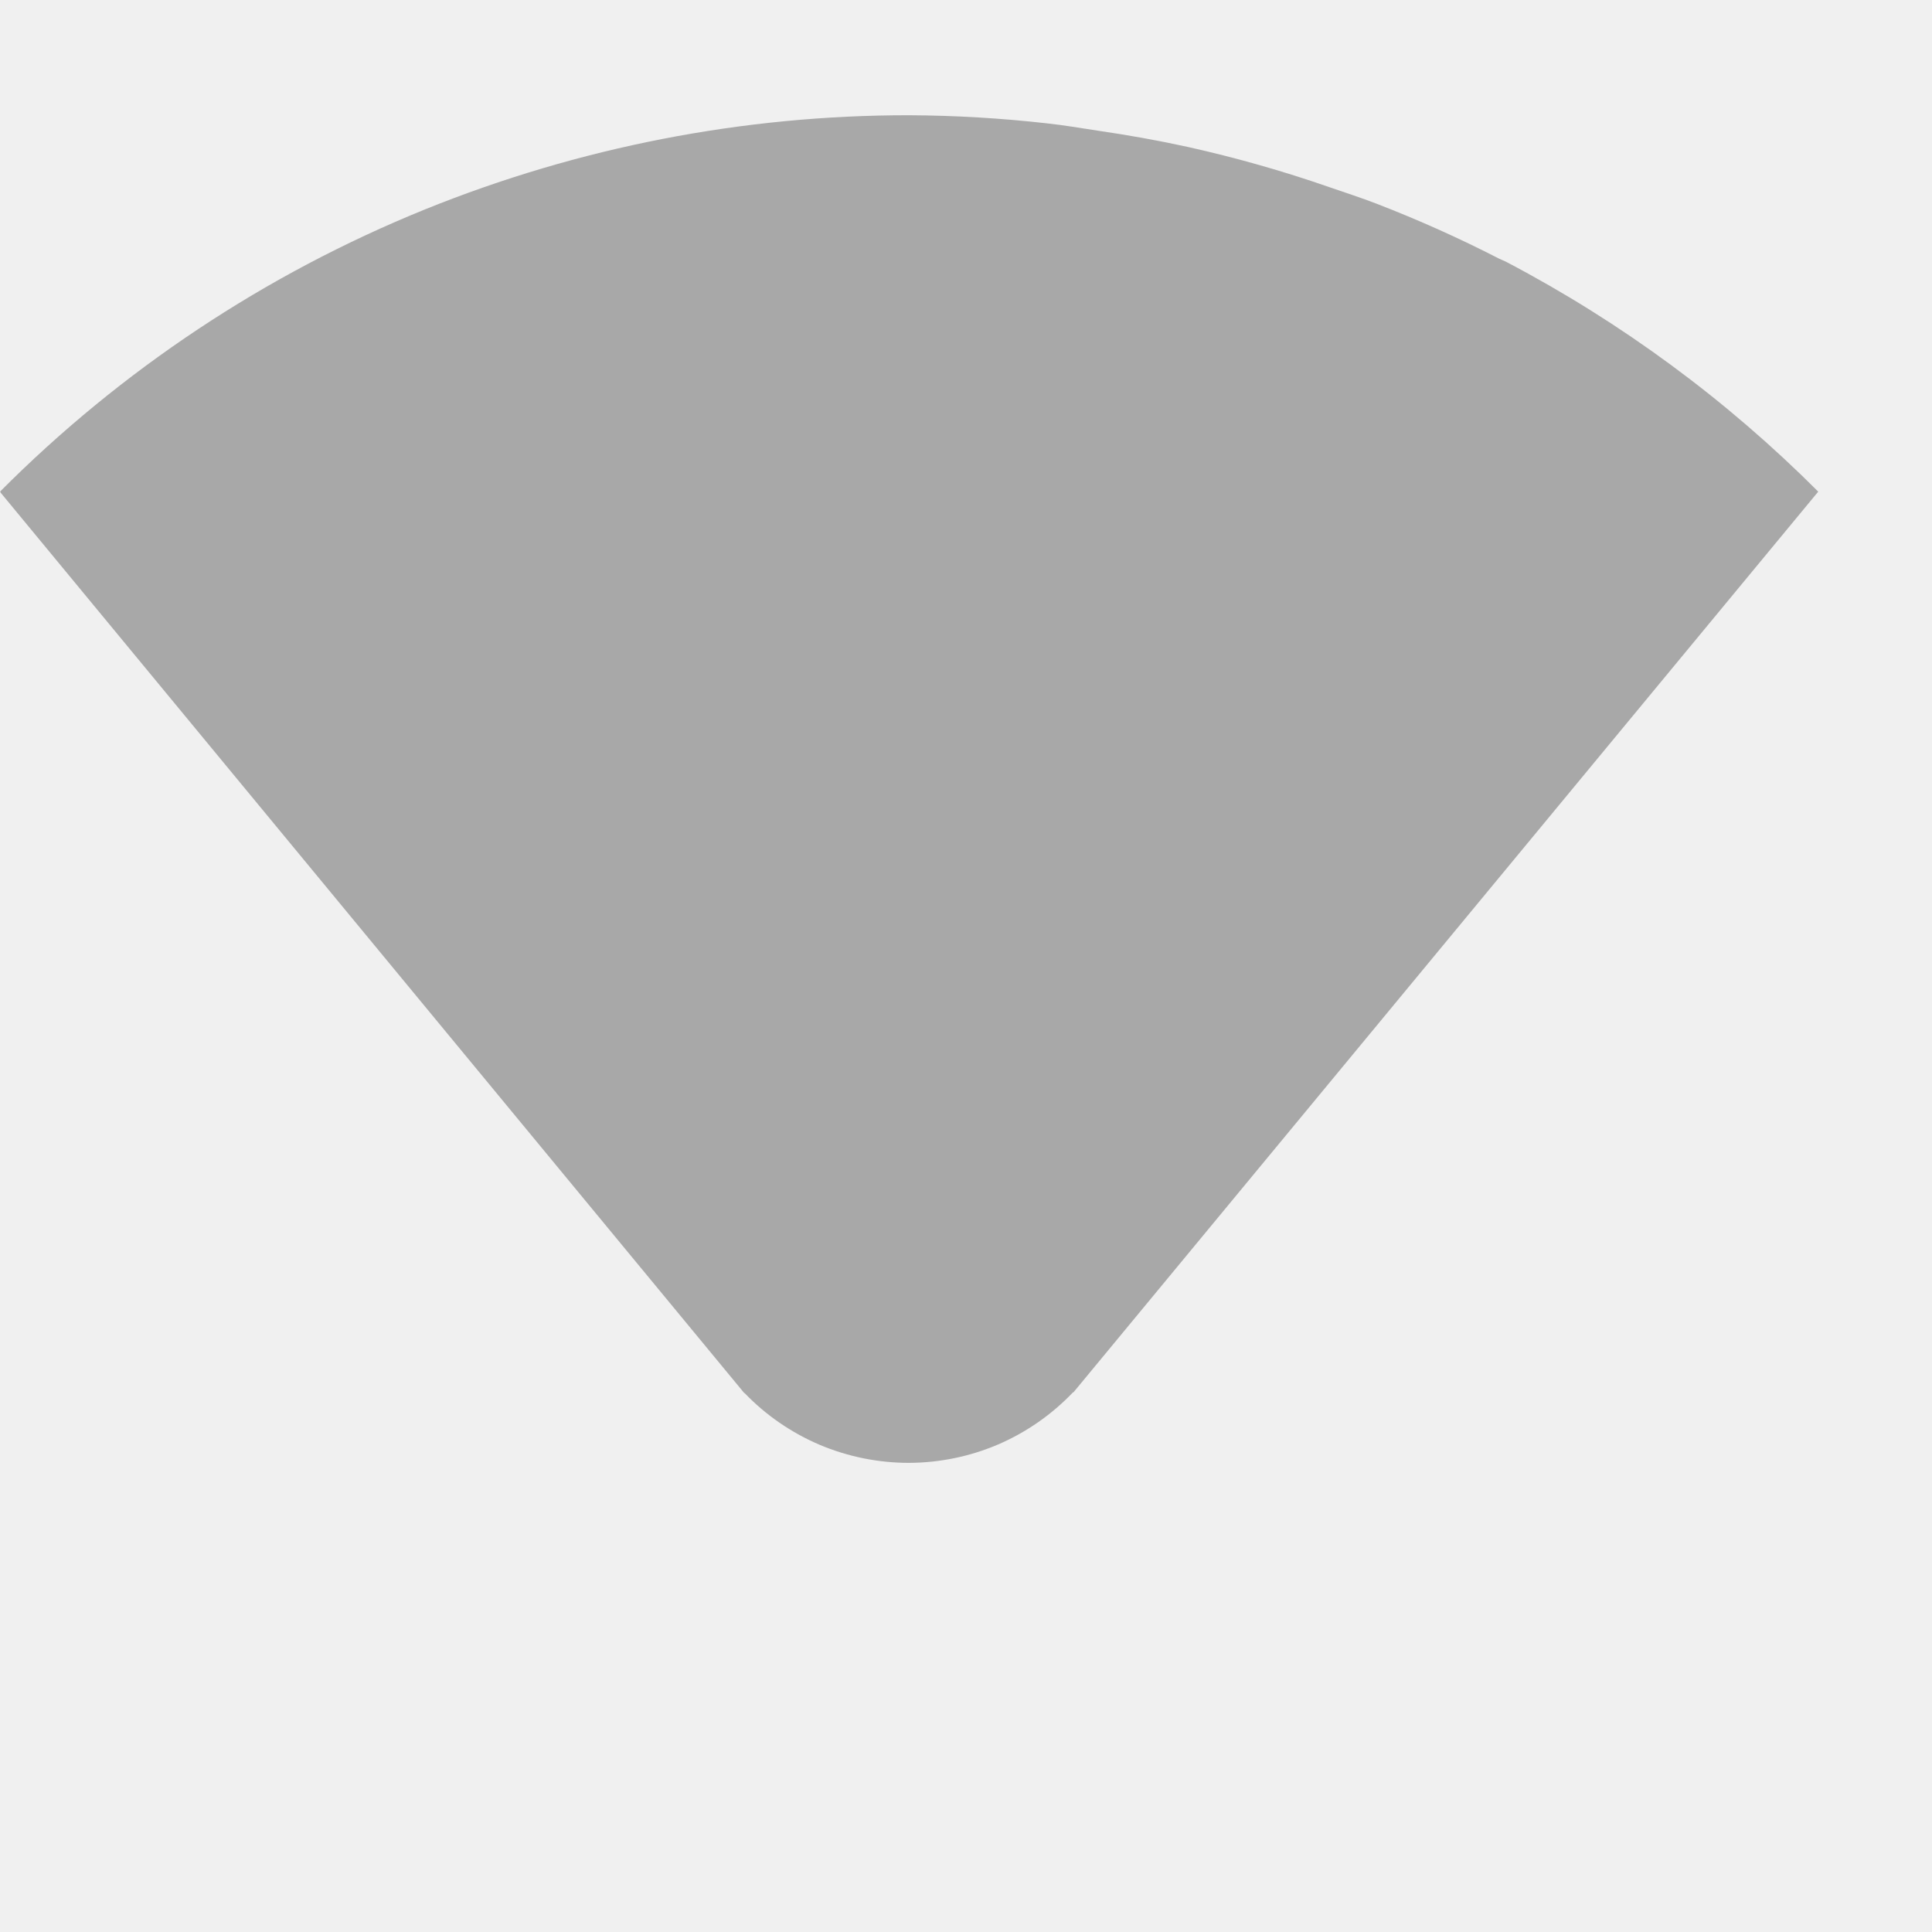
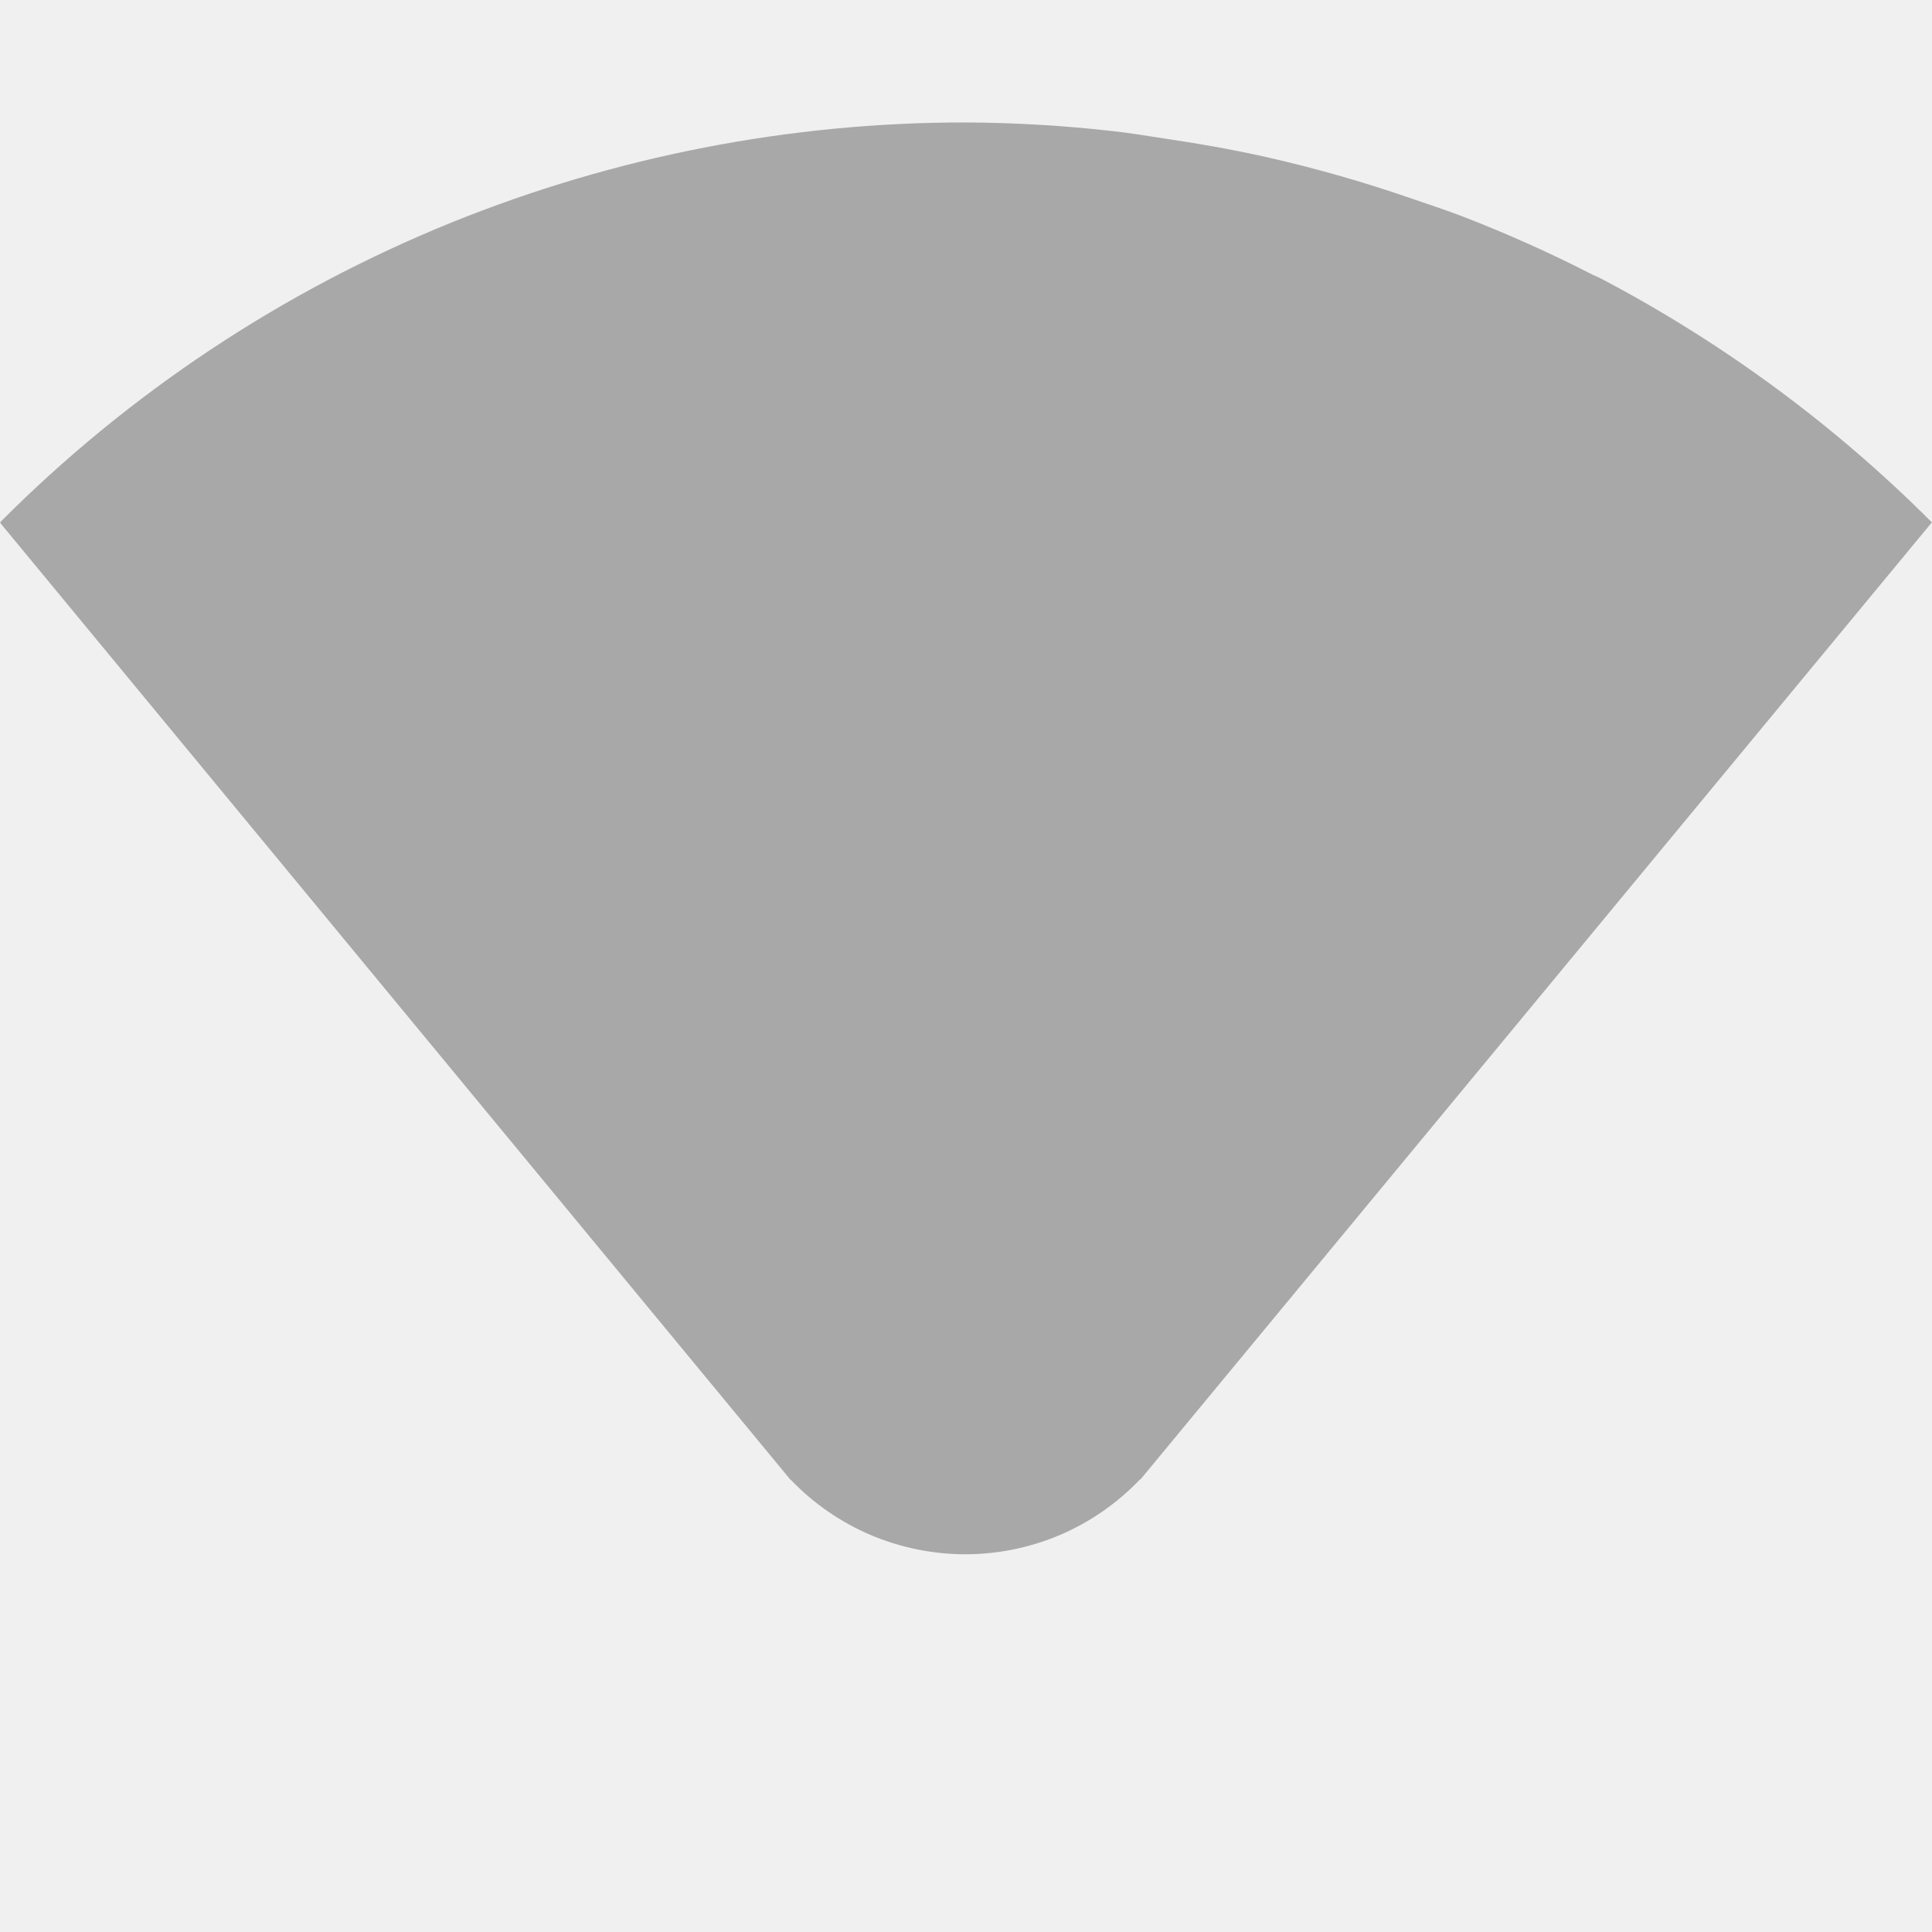
- <svg xmlns="http://www.w3.org/2000/svg" width="17" height="17" viewBox="0 0 17 17" fill="none">
+ <svg xmlns="http://www.w3.org/2000/svg" width="16" height="16" viewBox="0 0 16 16" fill="none">
  <g clip-path="url(#clip0_412_3801)">
-     <path d="M16.002 16.004V0.004H0.002V16.004H16.002Z" fill="#808080" fill-opacity="0.00" />
    <path opacity="0.35" d="M7.999 1.014C6.54 1.013 5.094 1.295 3.741 1.842C2.339 2.41 1.066 3.255 -0.001 4.327L6.549 12.258H6.552C6.739 12.453 6.964 12.607 7.212 12.713C7.461 12.818 7.728 12.872 7.998 12.872C8.268 12.871 8.535 12.816 8.783 12.71C9.031 12.603 9.255 12.447 9.441 12.252H9.445L15.999 4.326C15.193 3.519 14.269 2.838 13.259 2.307C13.237 2.295 13.213 2.287 13.191 2.276C12.841 2.096 12.481 1.935 12.114 1.793C11.977 1.74 11.837 1.695 11.698 1.647C11.29 1.505 10.874 1.387 10.452 1.293C10.188 1.235 9.922 1.188 9.655 1.149C9.51 1.127 9.365 1.102 9.218 1.086C8.813 1.04 8.406 1.016 7.999 1.014Z" fill="#232323" />
  </g>
  <defs>
    <clipPath id="clip0_412_3801">
      <rect width="16.001" height="16" fill="white" transform="translate(0.00195312 0.00402832)" />
    </clipPath>
  </defs>
</svg>
